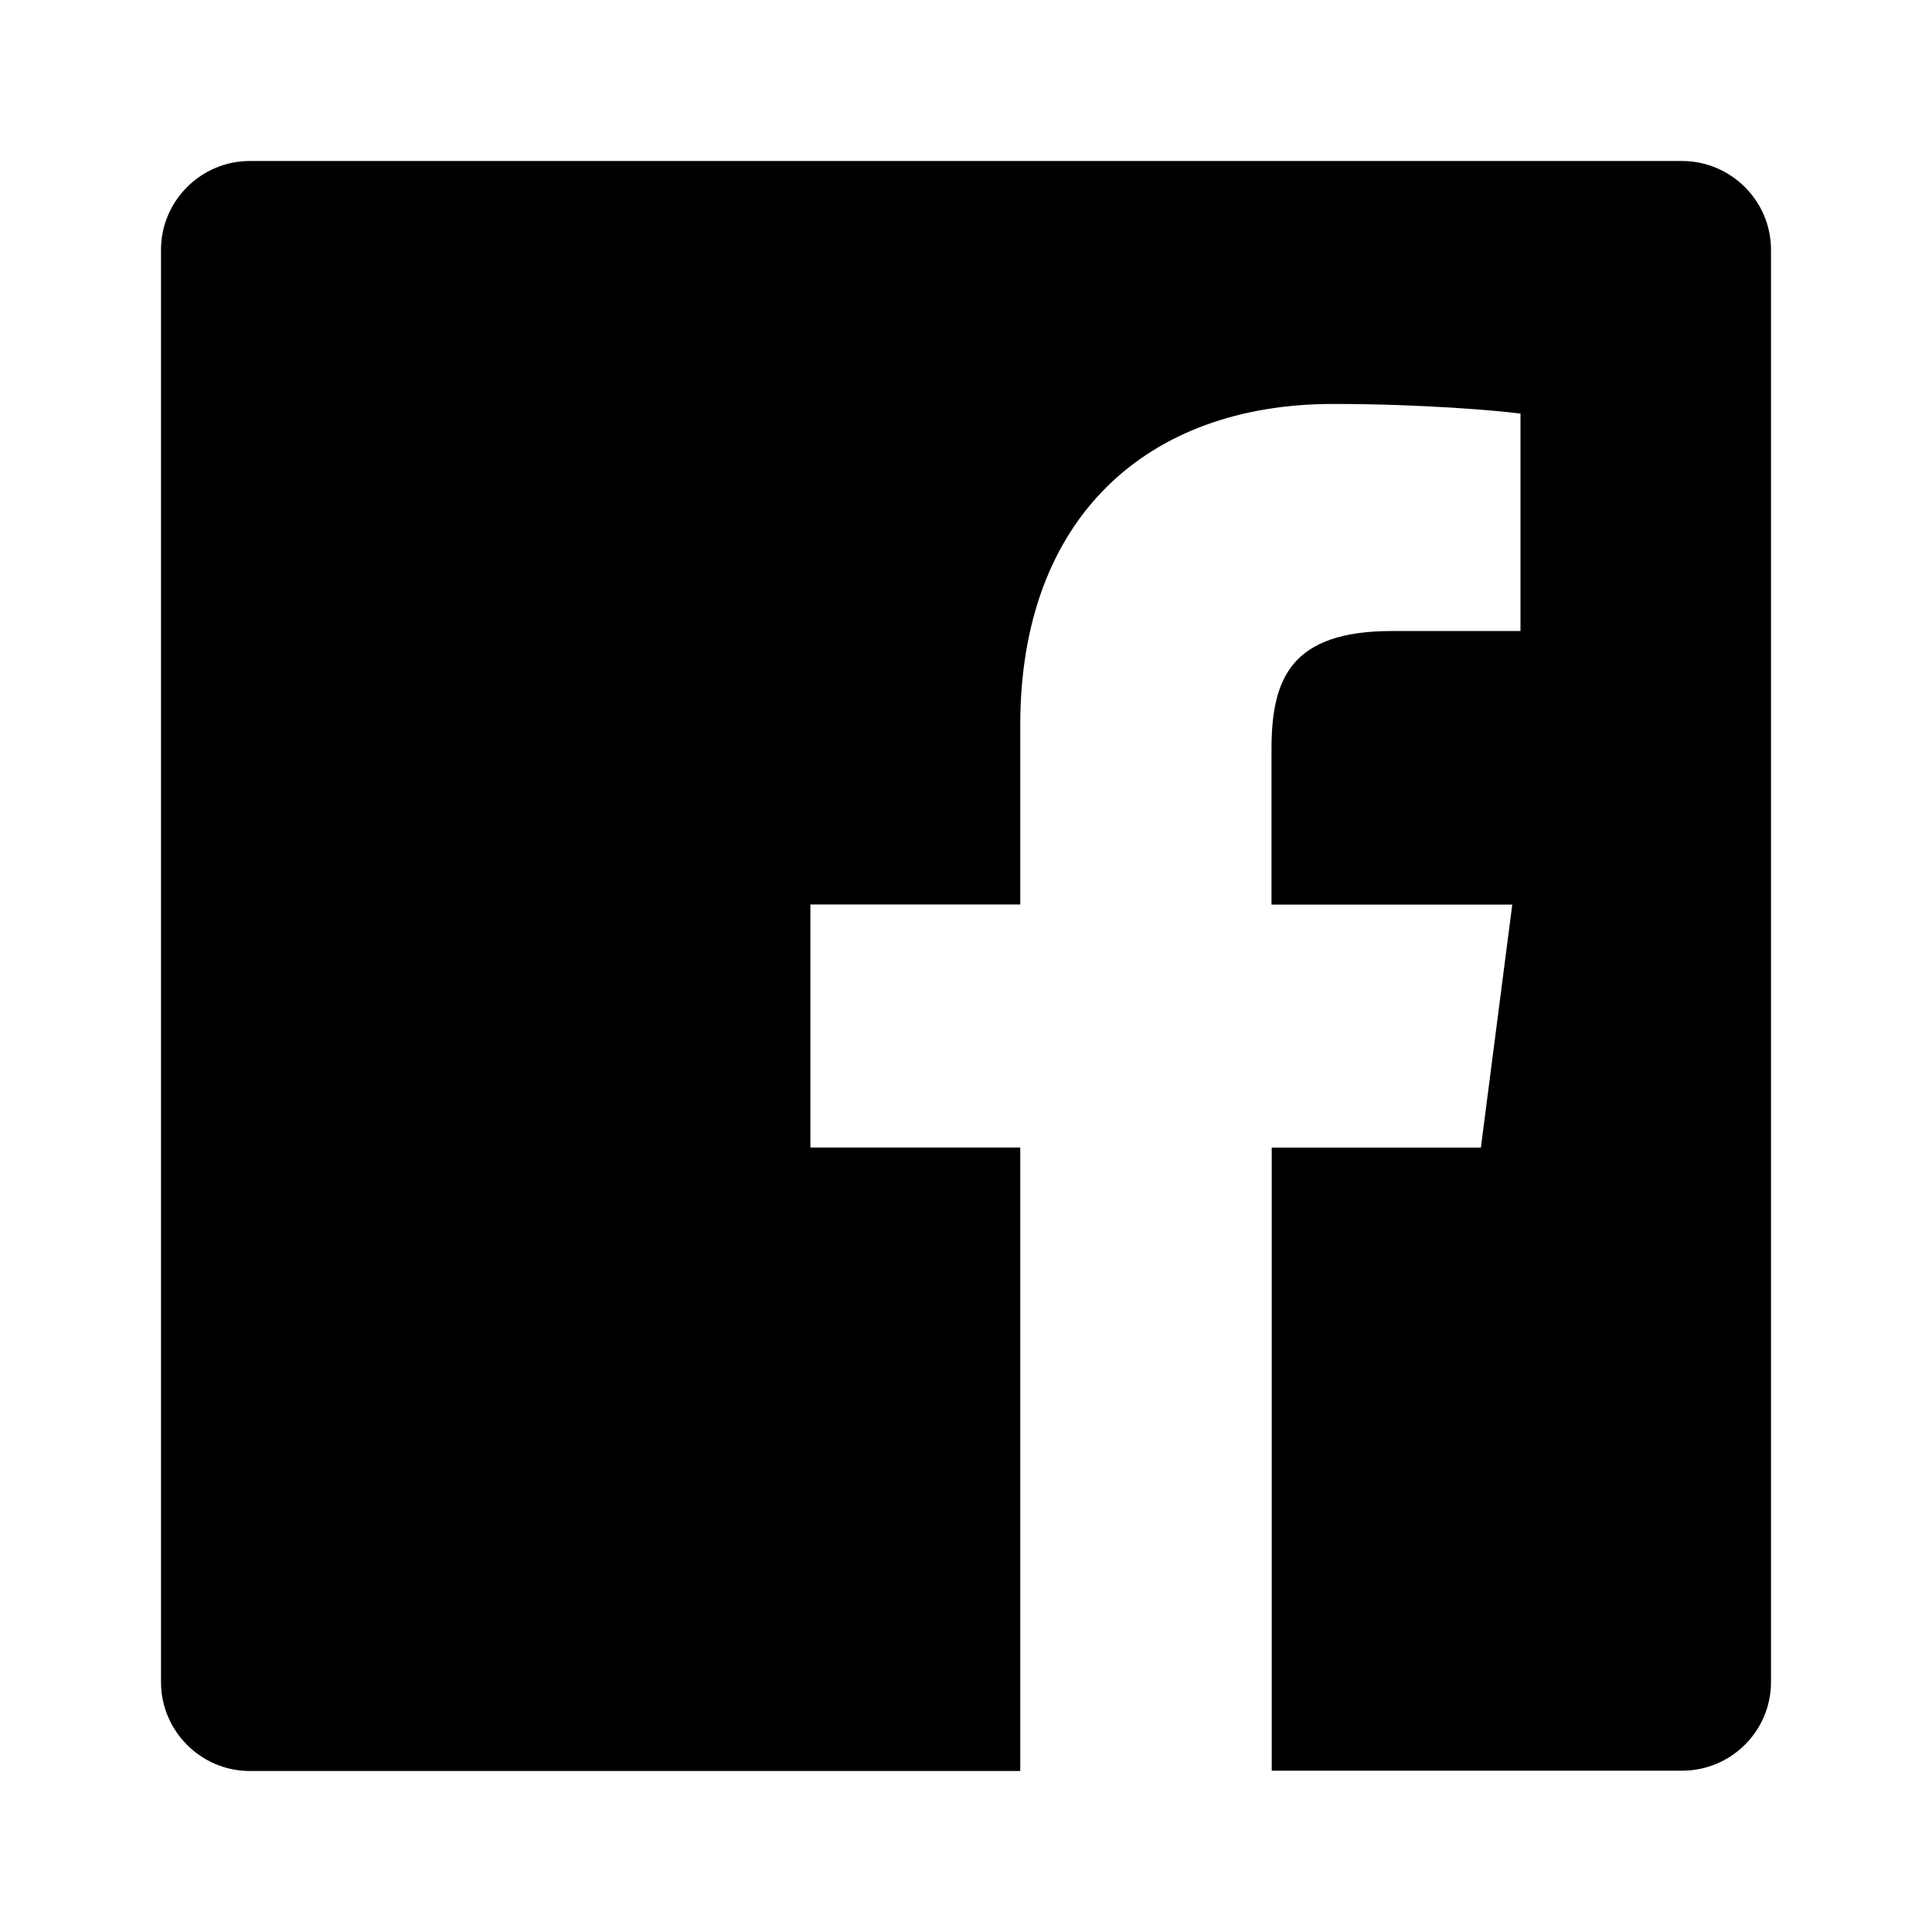
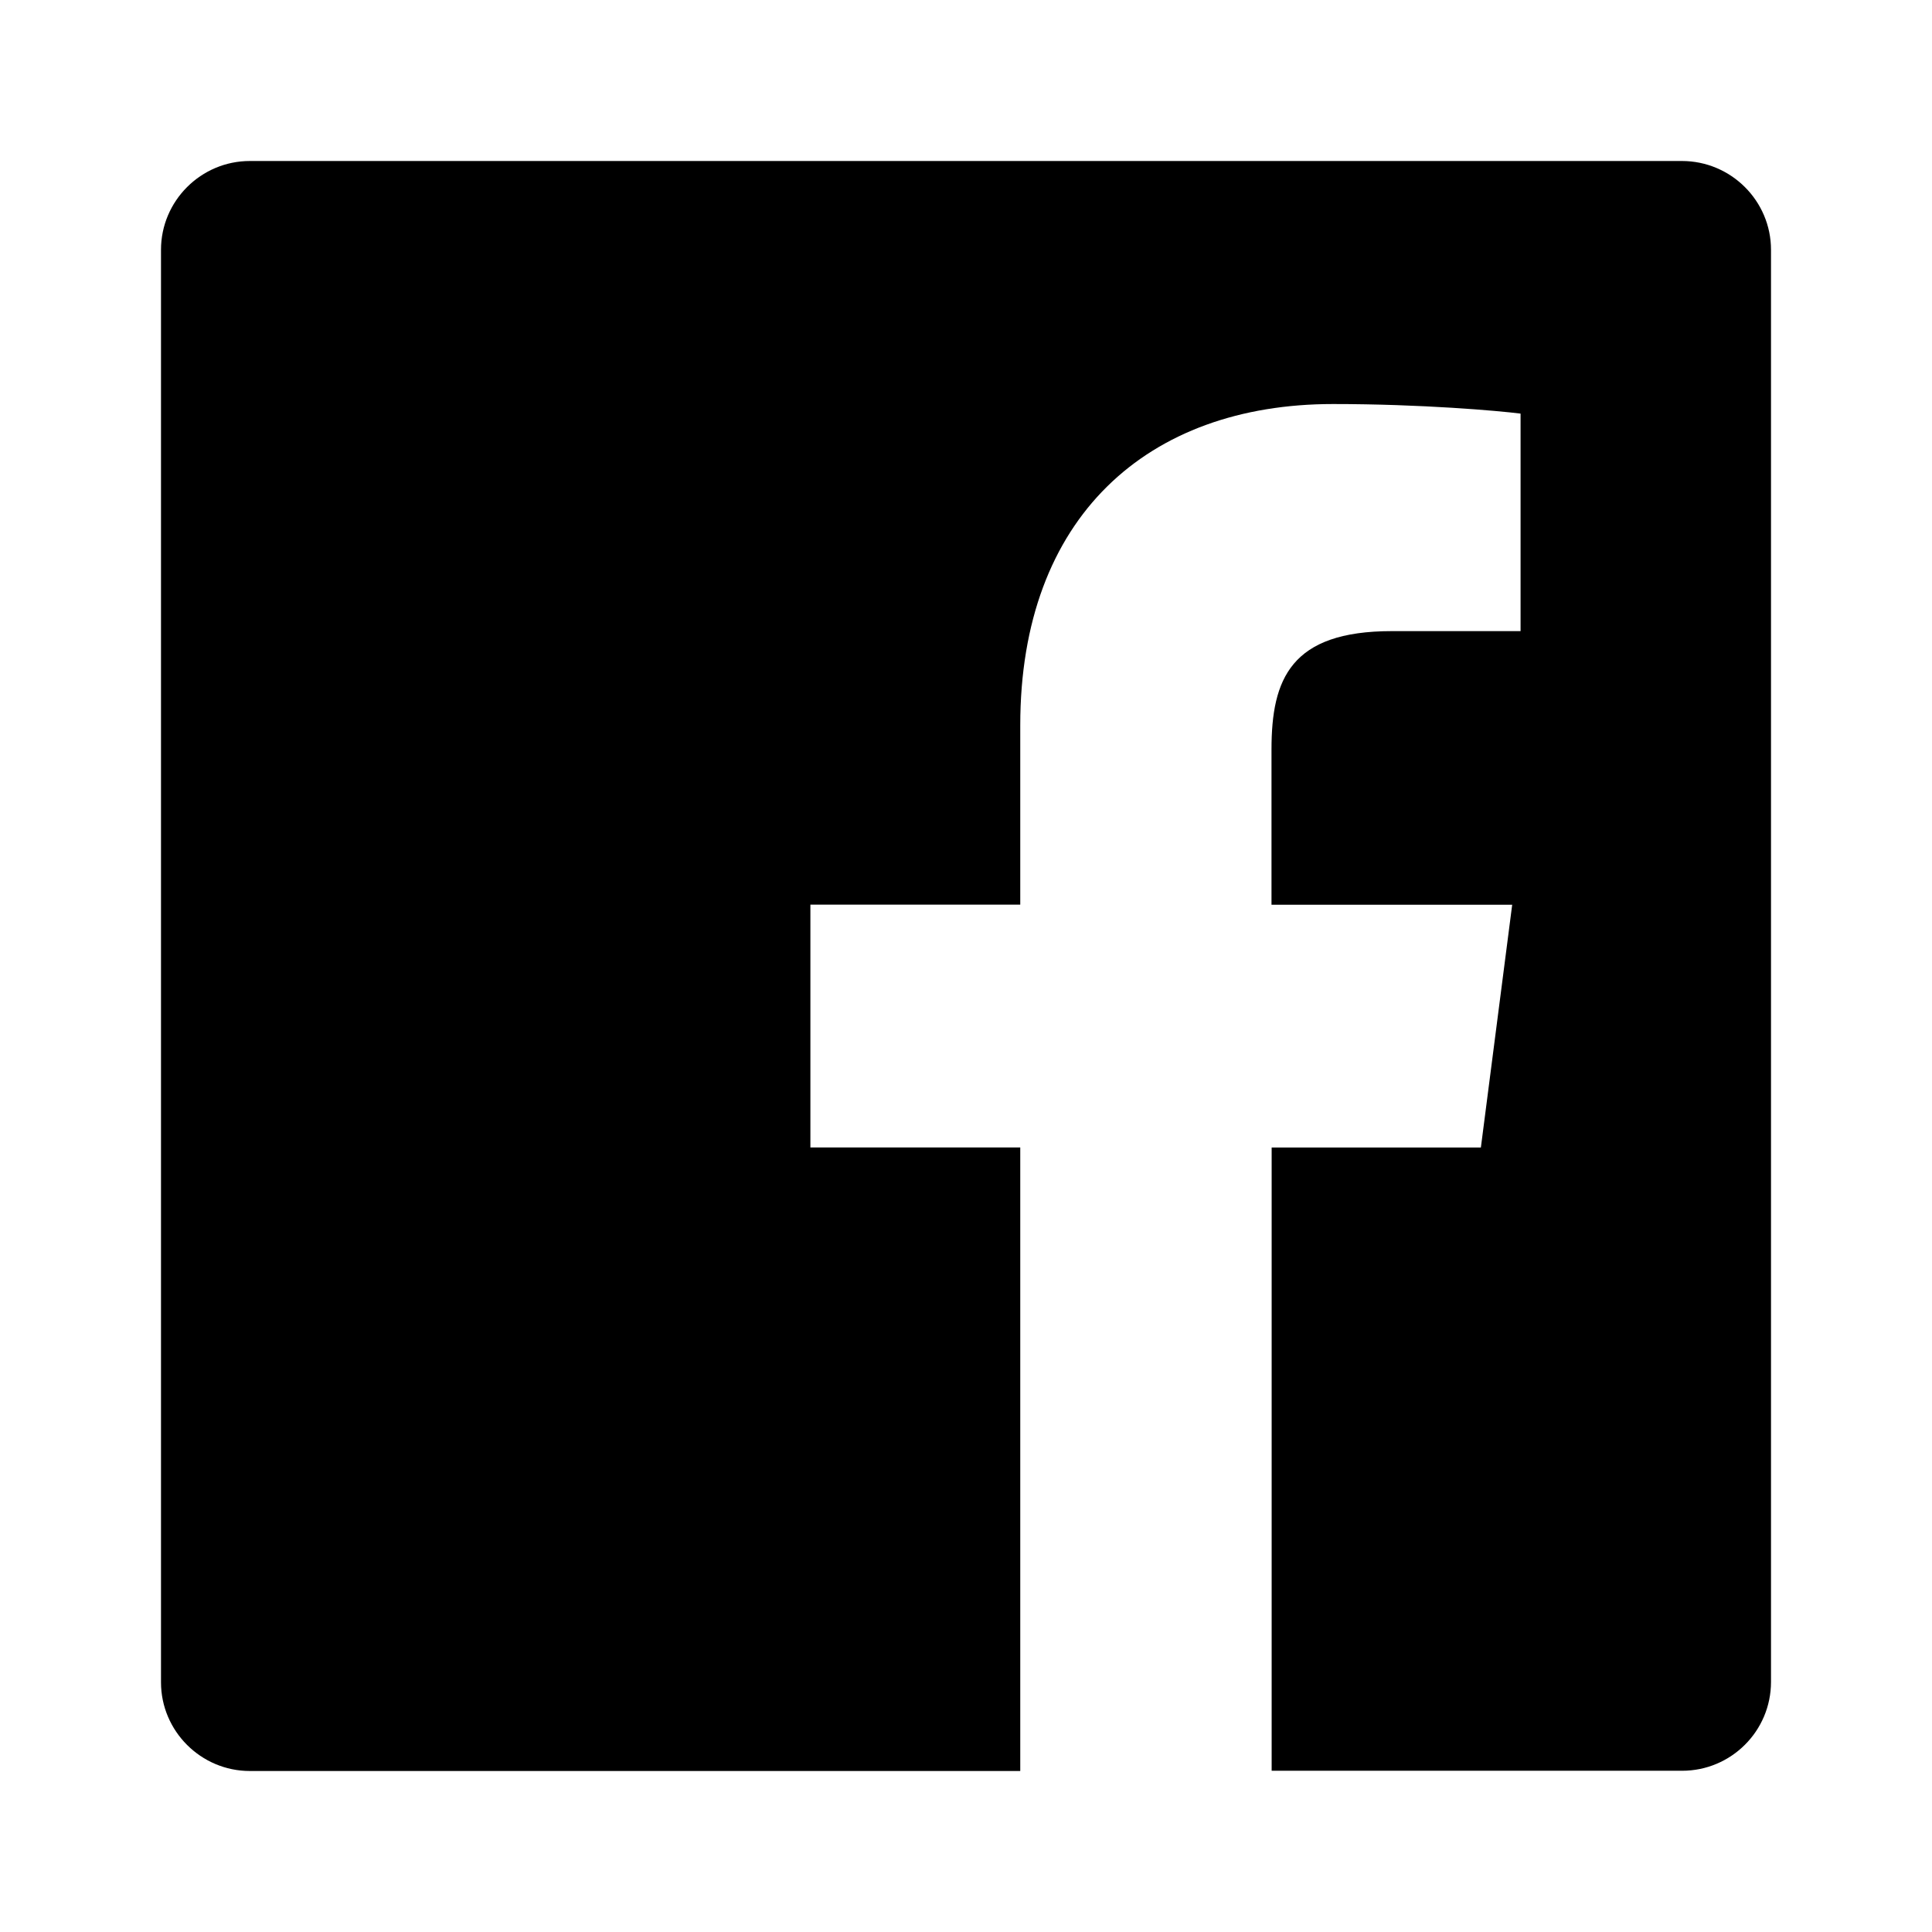
- <svg xmlns="http://www.w3.org/2000/svg" version="1.1" id="icon_facebook" x="0px" y="0px" width="24px" height="24px" viewBox="0 0 24 24" enable-background="new 0 0 24 24" xml:space="preserve">
-   <path d="M22,3.103v17.791c0,0.611-0.497,1.102-1.104,1.102h-5.098v-7.74h2.598l0.39-3.019h-2.991V9.308  c0-0.875,0.239-1.469,1.495-1.469h1.598V5.138c-0.276-0.037-1.223-0.12-2.329-0.12c-2.304,0-3.885,1.407-3.885,3.99v2.228h-2.607  v3.019h2.607V22H3.103C2.496,22,2,21.503,2,20.896V3.103C2,2.496,2.496,2,3.103,2h17.791C21.503,2,22,2.496,22,3.103z" />
+ <svg xmlns="http://www.w3.org/2000/svg" version="1.1" id="master" x="0px" y="0px" width="24px" height="24px" viewBox="0 0 24 24" enable-background="new 0 0 24 24" xml:space="preserve">
+   <path d="M22,3.103v17.79c0,0.611-0.496,1.104-1.104,1.104h-5.099v-7.742h2.599l0.389-3.016h-2.99v-1.93  c0-0.875,0.24-1.469,1.495-1.469h1.599V5.138c-0.277-0.035-1.224-0.119-2.33-0.119c-2.305,0-3.885,1.405-3.885,3.99v2.229h-2.607  v3.016h2.607V22h-9.57C2.496,22,2,21.504,2,20.898V3.103C2,2.496,2.496,2,3.104,2h17.789C21.504,2,22,2.496,22,3.103z" />
</svg>
